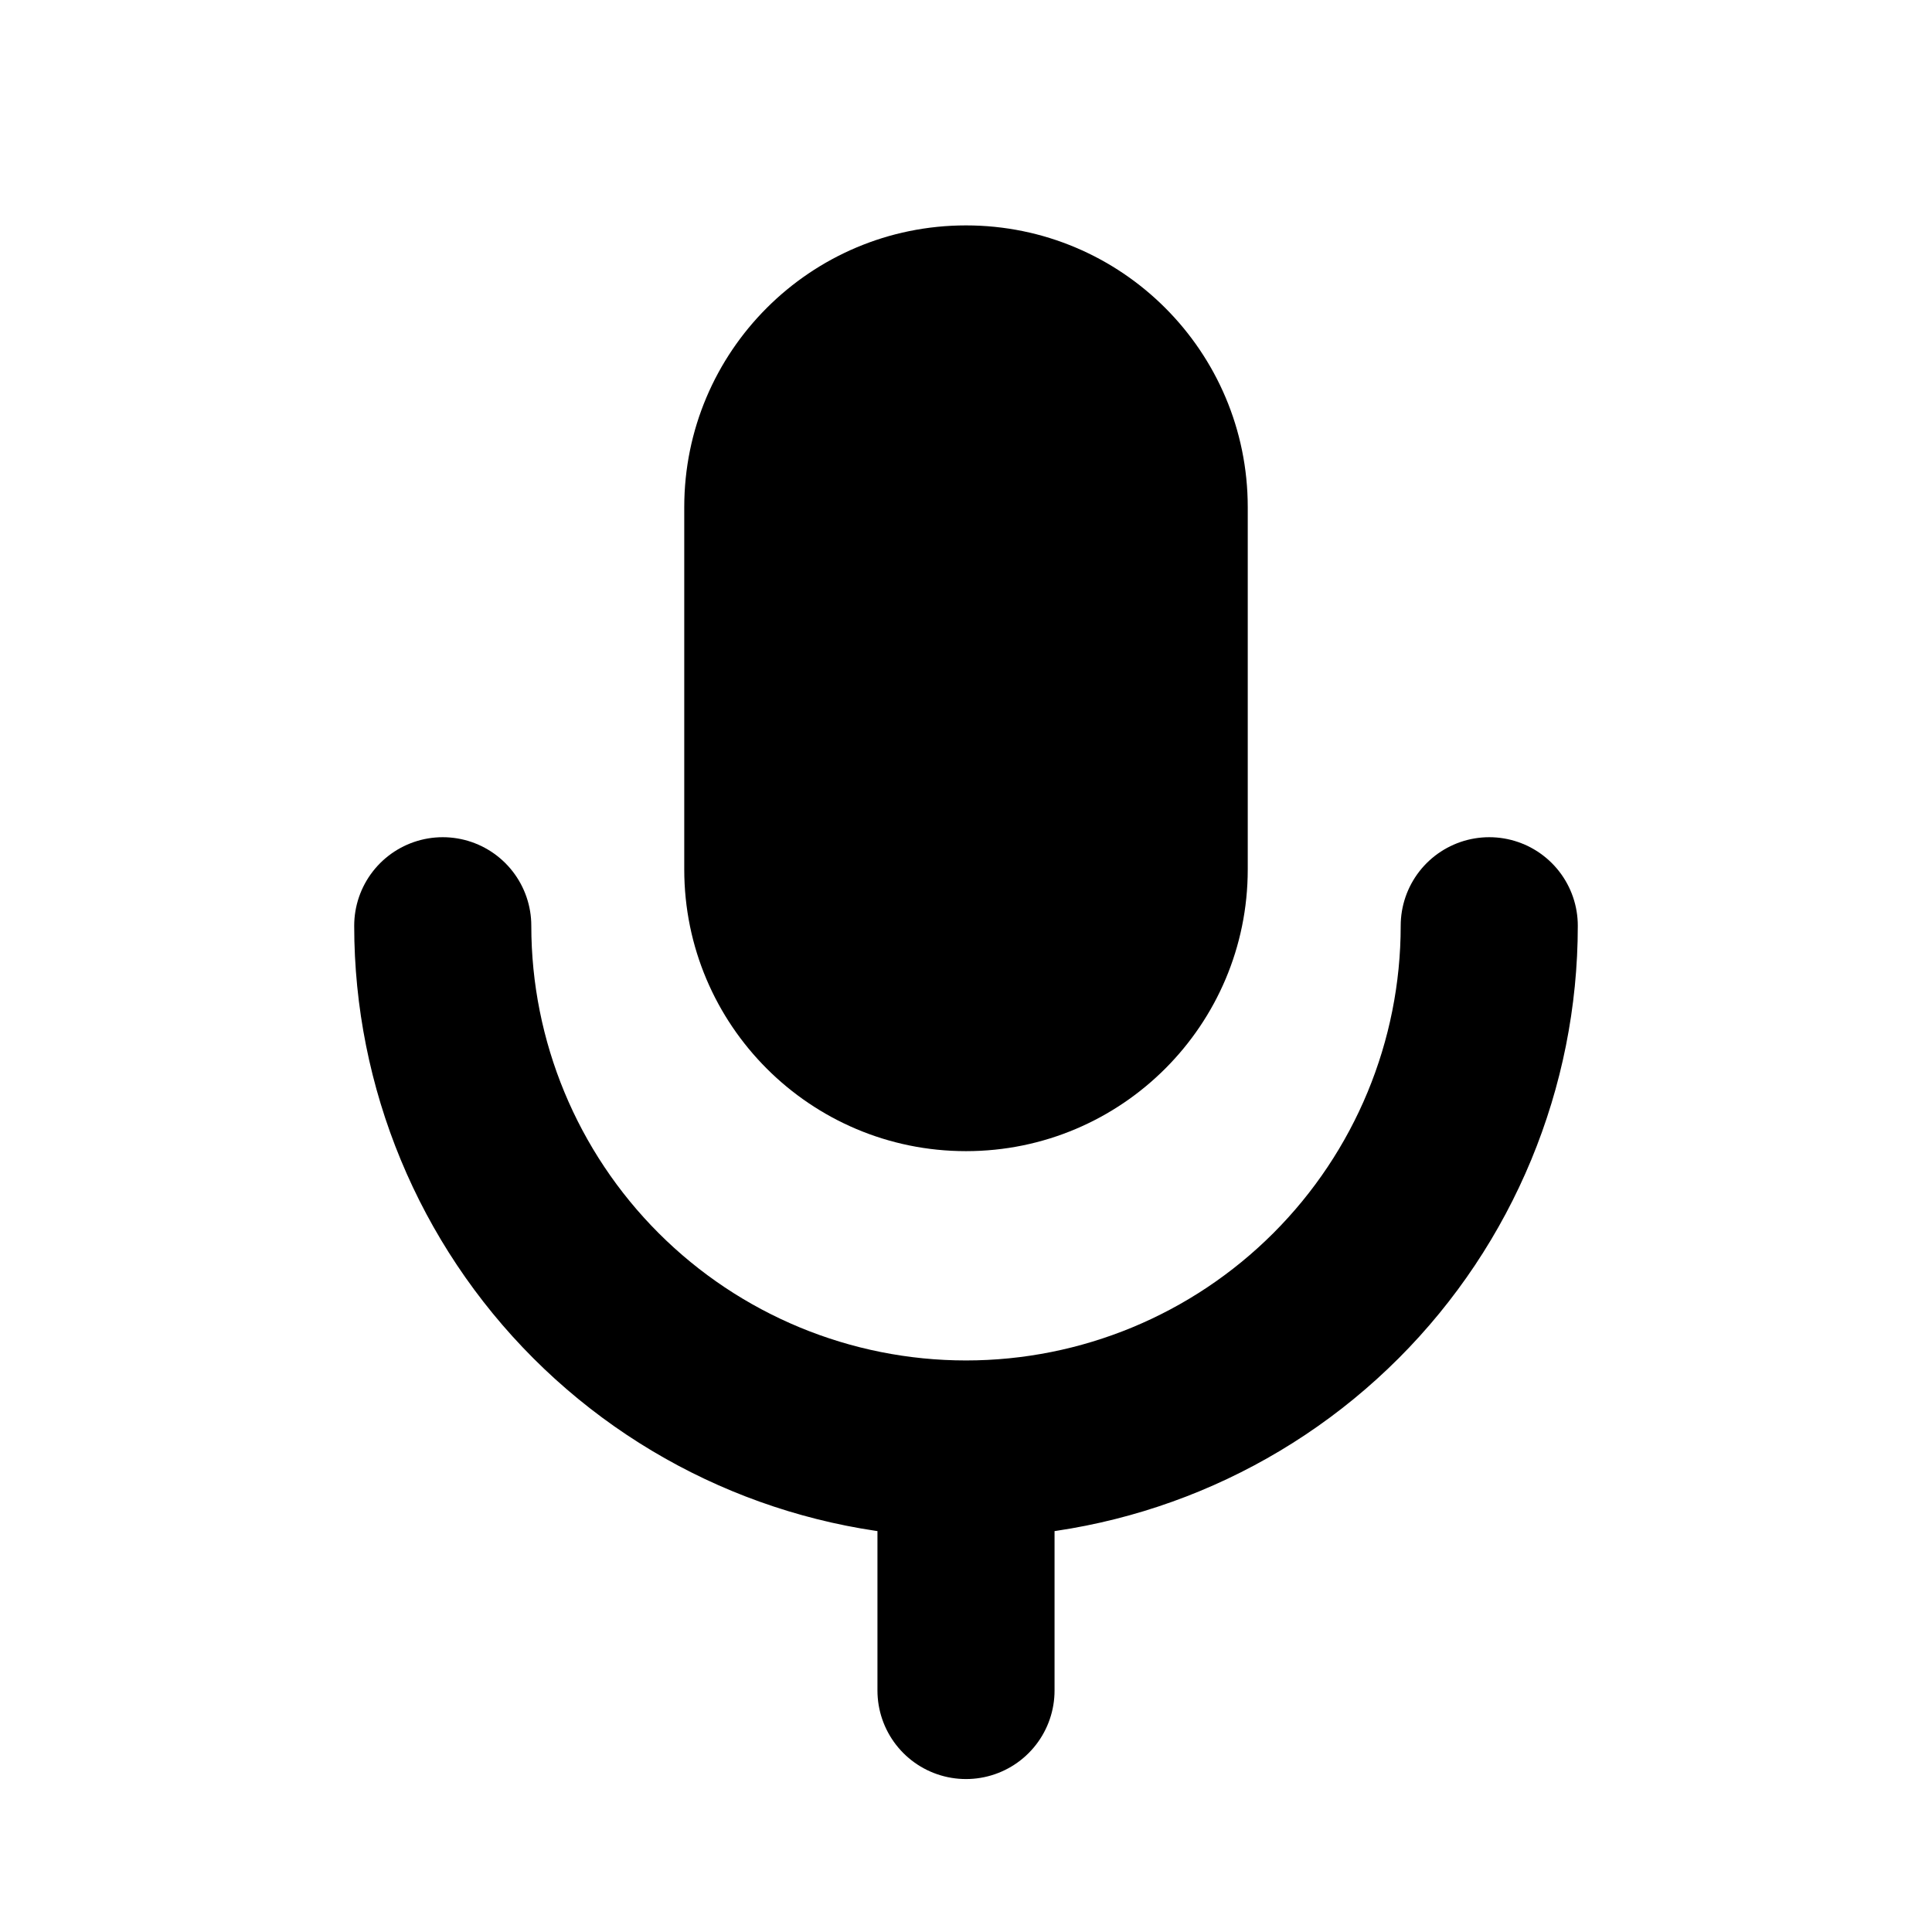
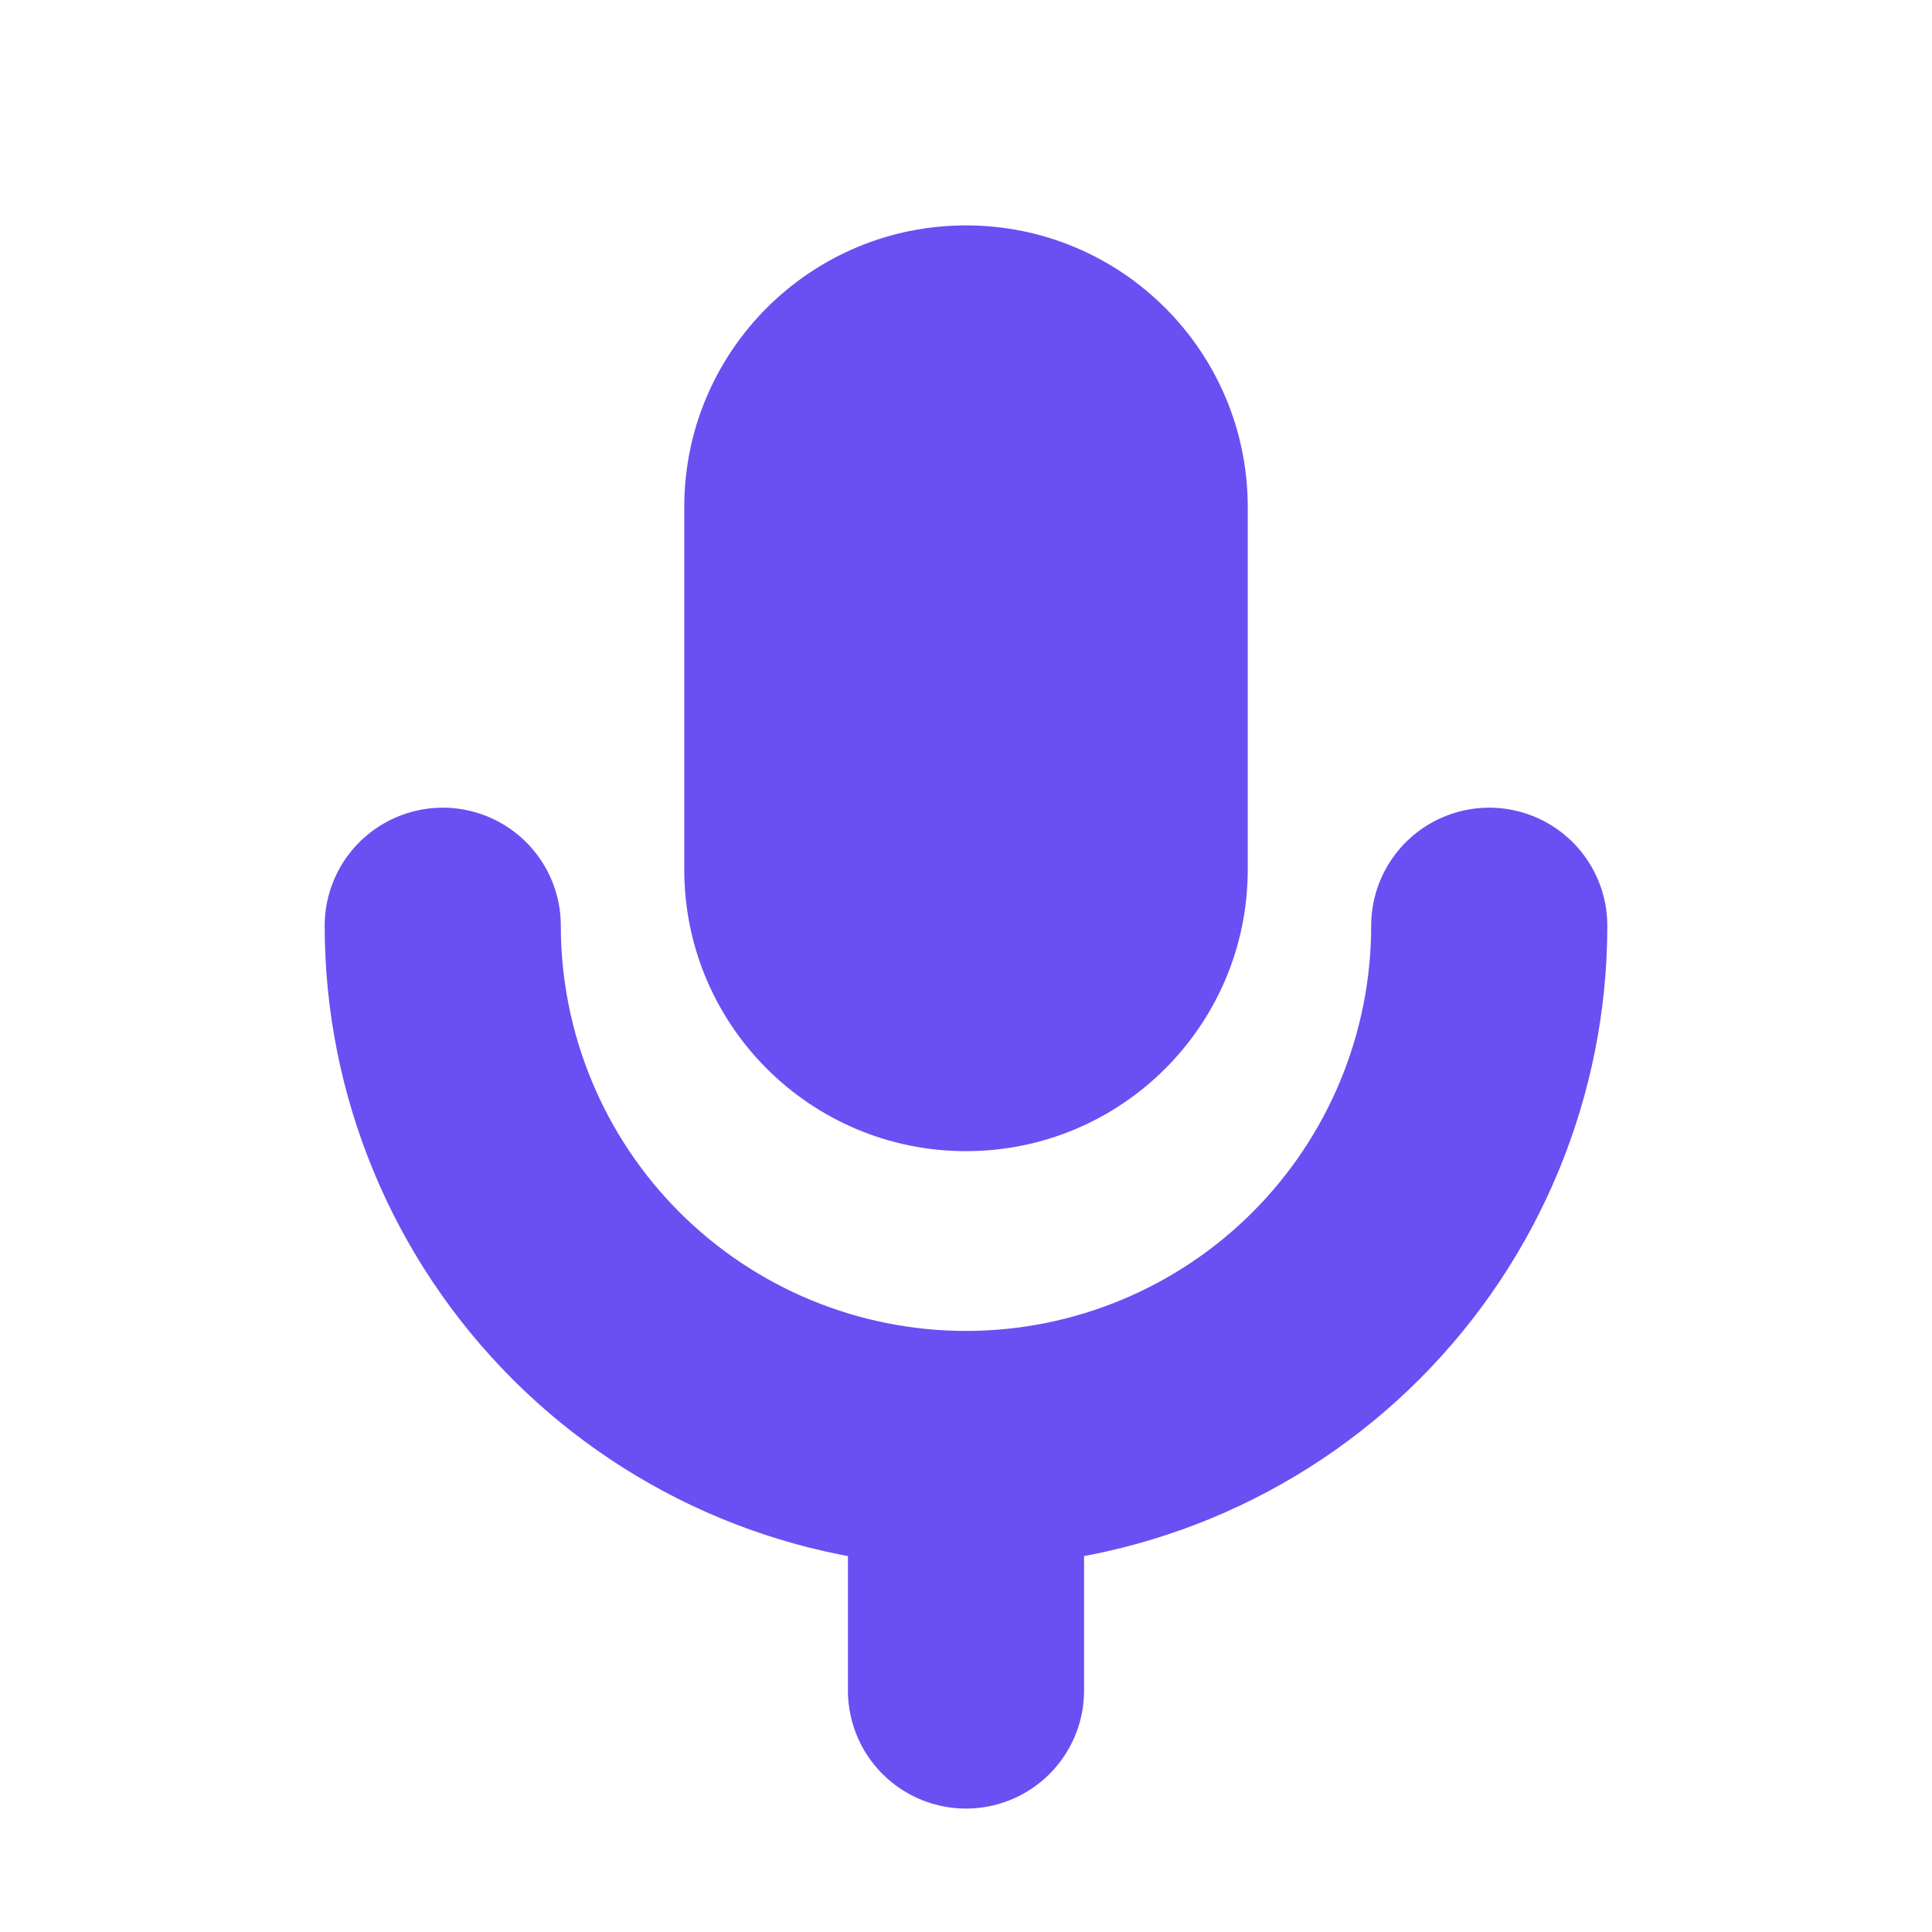
- <svg xmlns="http://www.w3.org/2000/svg" width="24" height="24" viewBox="0 0 24 24" fill="none">
-   <path d="M15.5 6.3C15.5 4.367 13.933 2.8 12 2.8C10.067 2.8 8.5 4.367 8.5 6.3V10.8C8.5 12.733 10.067 14.3 12 14.3C13.933 14.3 15.5 12.733 15.5 10.8V6.3Z" fill="currentColor" />
-   <path d="M5.5 11.5C5.5 13.224 6.185 14.877 7.404 16.096C8.623 17.315 10.276 18 12 18M12 18C13.724 18 15.377 17.315 16.596 16.096C17.815 14.877 18.5 13.224 18.5 11.5M12 18V21" stroke-width="2.2" stroke-linecap="round" stroke-linejoin="round" stroke="currentColor" />
+ <svg xmlns="http://www.w3.org/2000/svg" width="18" height="18" viewBox="0 0 18 18" fill="none">
+   <path d="M11.625 4.725C11.625 3.275 10.45 2.1 9 2.1C7.55 2.1 6.375 3.275 6.375 4.725V8.1C6.375 9.55 7.55 10.725 9 10.725C10.45 10.725 11.625 9.55 11.625 8.1V4.725Z" fill="#6A4FF3" />
+   <path d="M4.125 8.625C4.125 9.918 4.639 11.158 5.553 12.072C6.467 12.986 7.707 13.5 9 13.5M9 13.5C10.293 13.5 11.533 12.986 12.447 12.072C13.361 11.158 13.875 9.918 13.875 8.625M9 13.5V15.75" stroke-width="2.2" stroke-linecap="round" stroke-linejoin="round" stroke="#6A4FF3" />
</svg>
